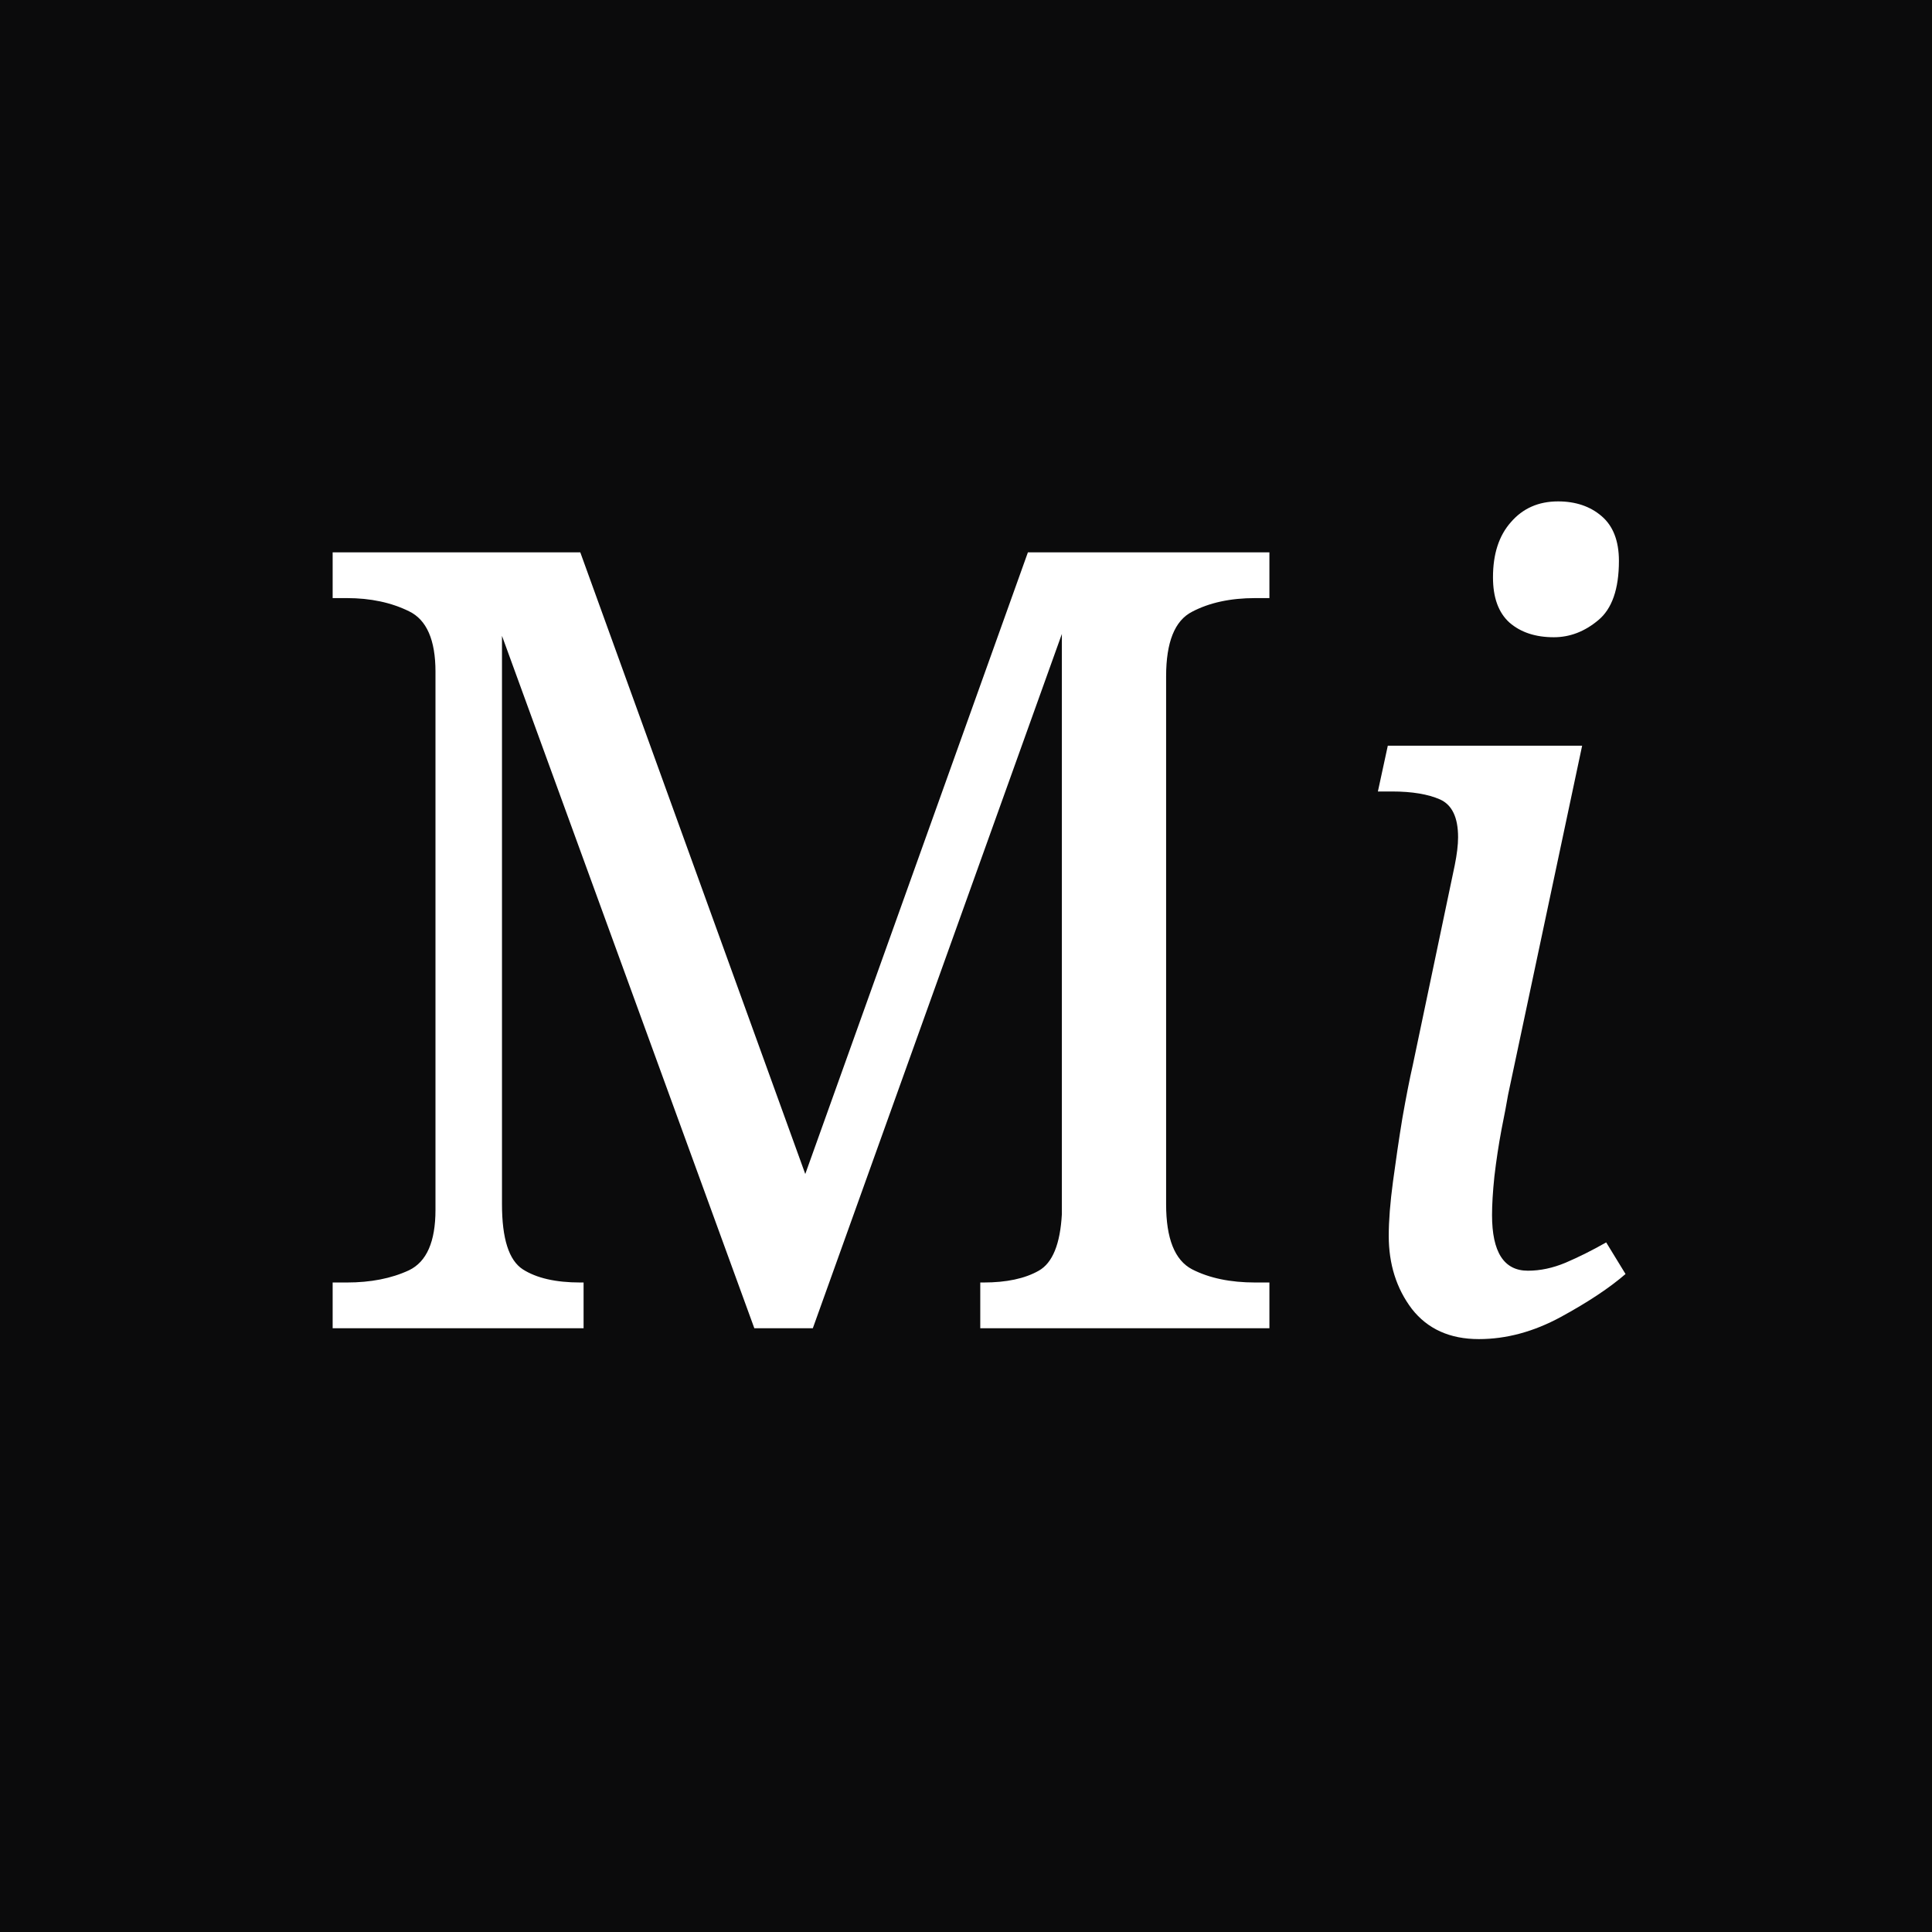
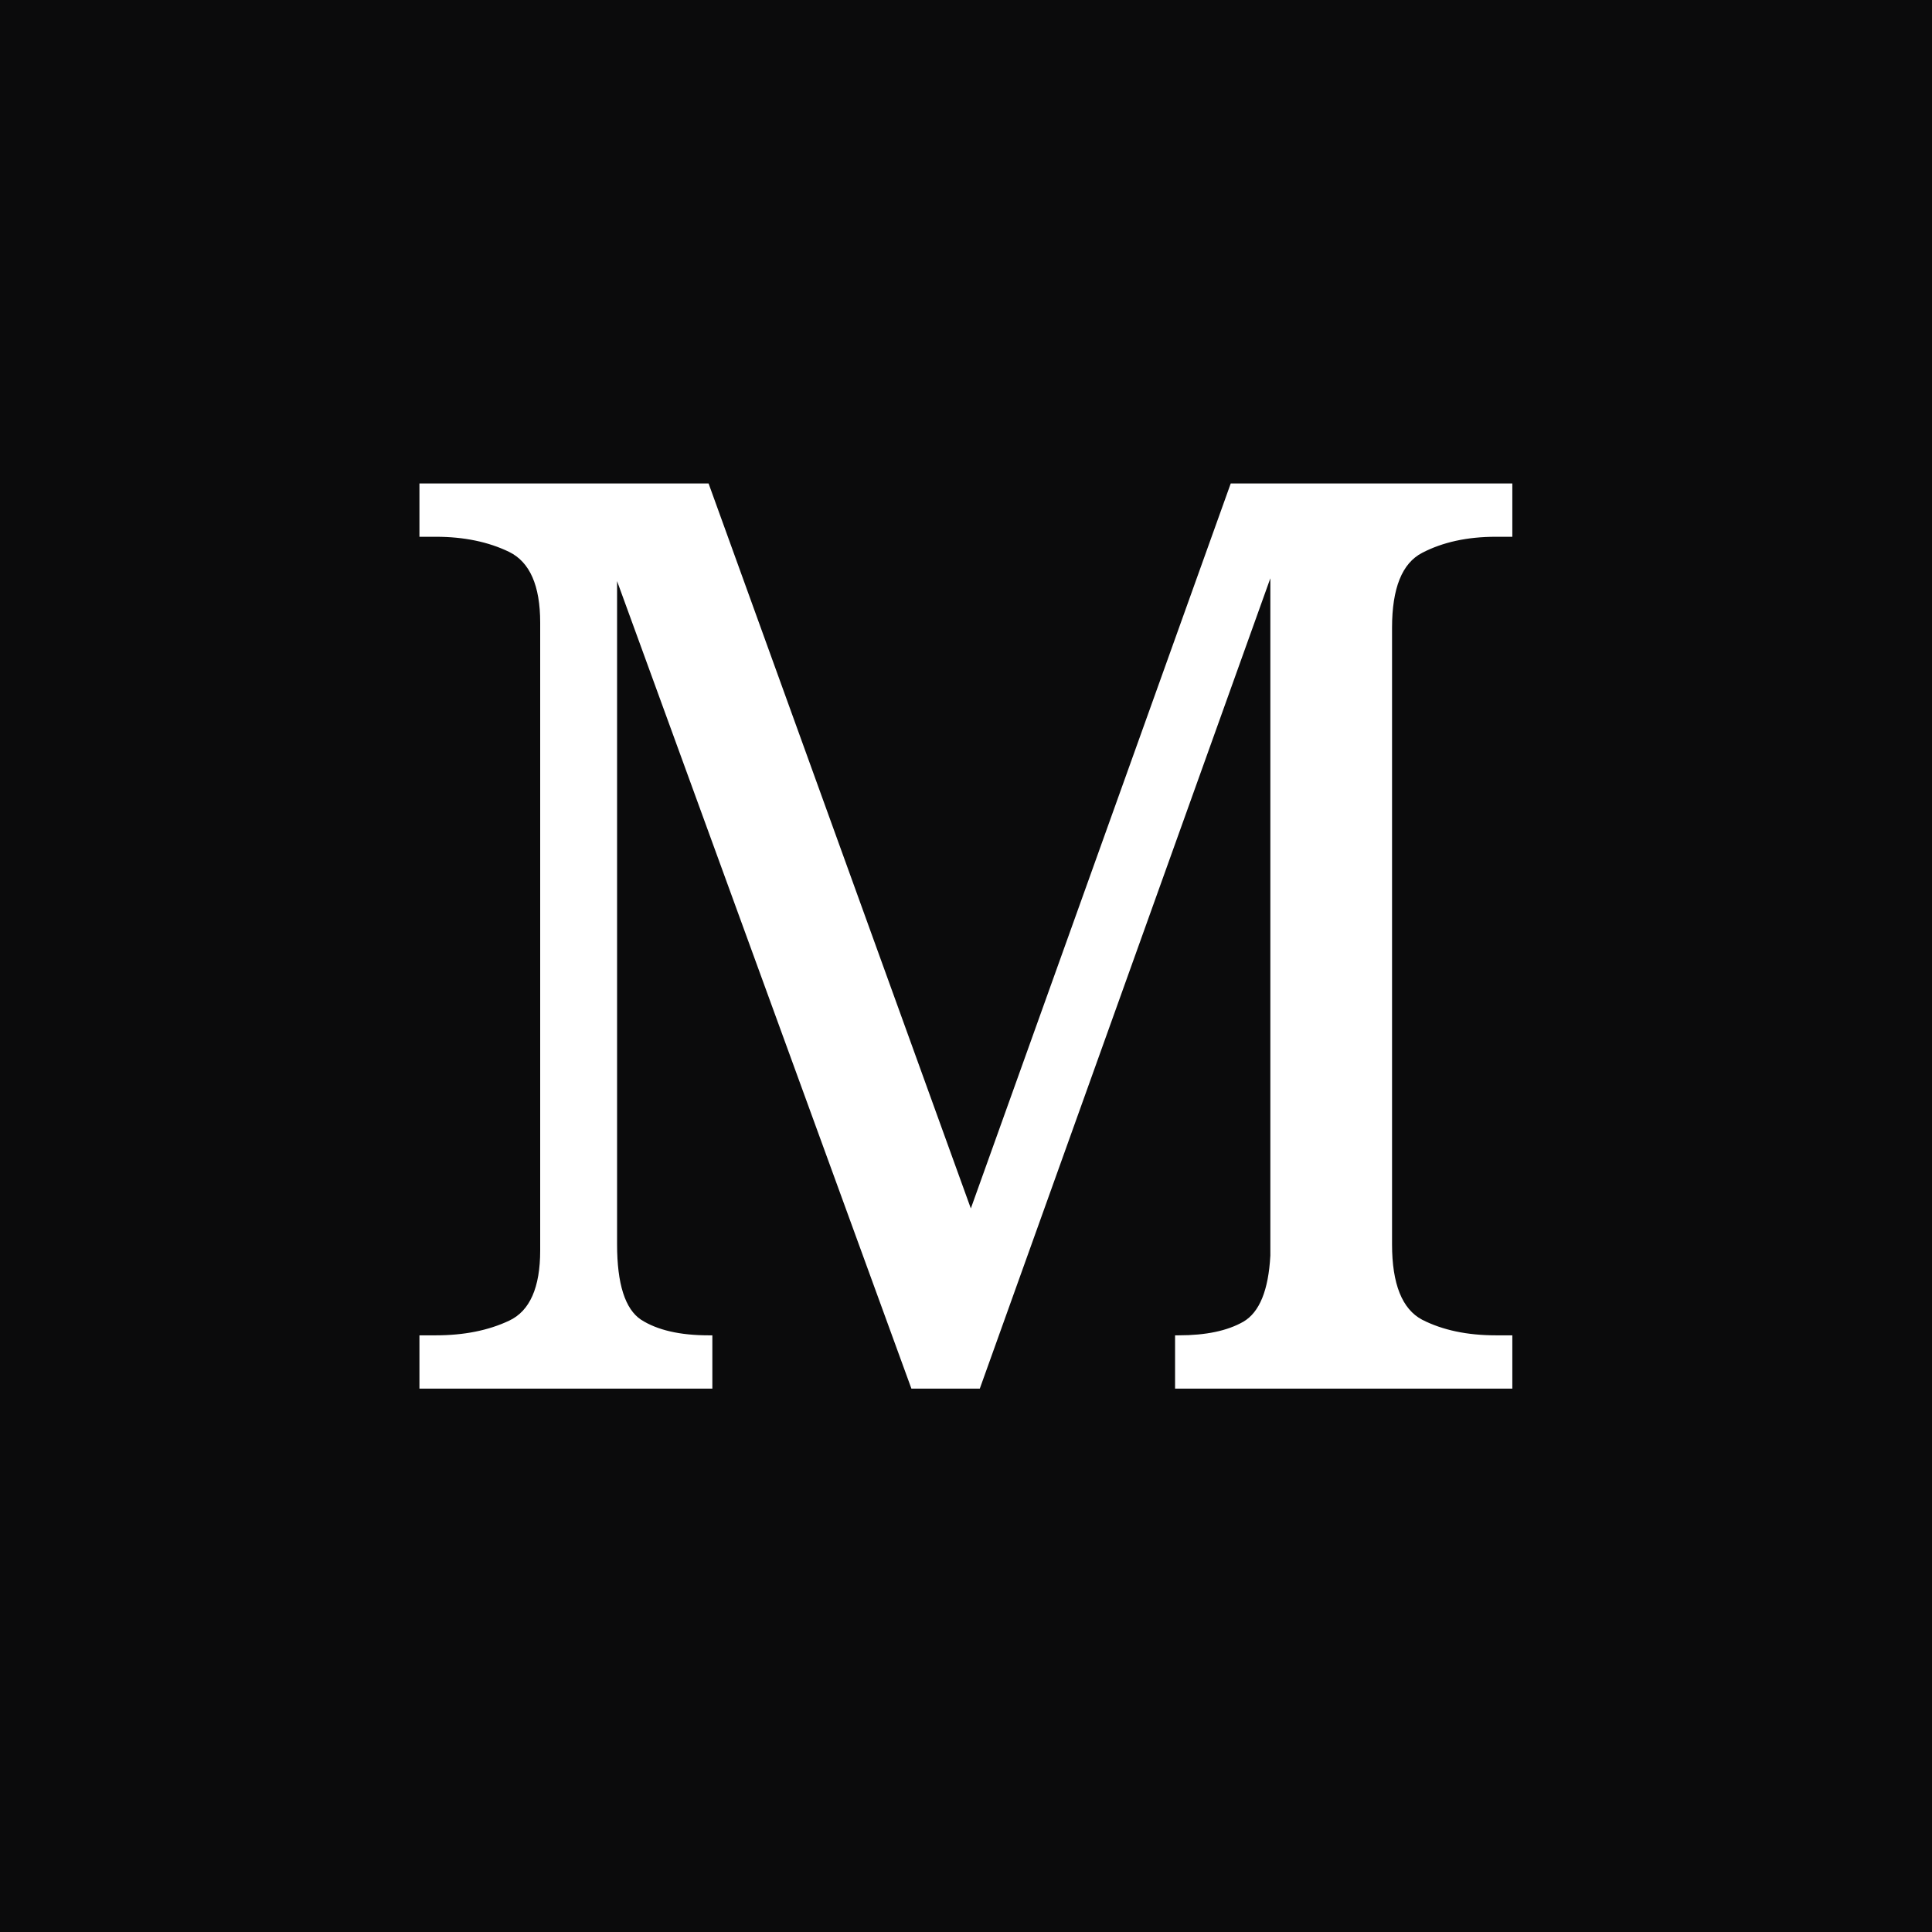
<svg xmlns="http://www.w3.org/2000/svg" width="64" height="64" viewBox="0 0 64 64" role="img" aria-label="Meridian">
  <rect width="64" height="64" fill="#0B0B0C" />
-   <text x="32" y="44" text-anchor="middle" font-family="Instrument Serif, Georgia, serif" font-size="36" fill="#FFFFFF" letter-spacing="-0.7">M<tspan font-style="italic">i</tspan>
-   </text>
+   <text x="32" y="46" text-anchor="middle" font-family="Instrument Serif, Georgia, serif" font-size="42" fill="#FFFFFF">M</text>
</svg>
